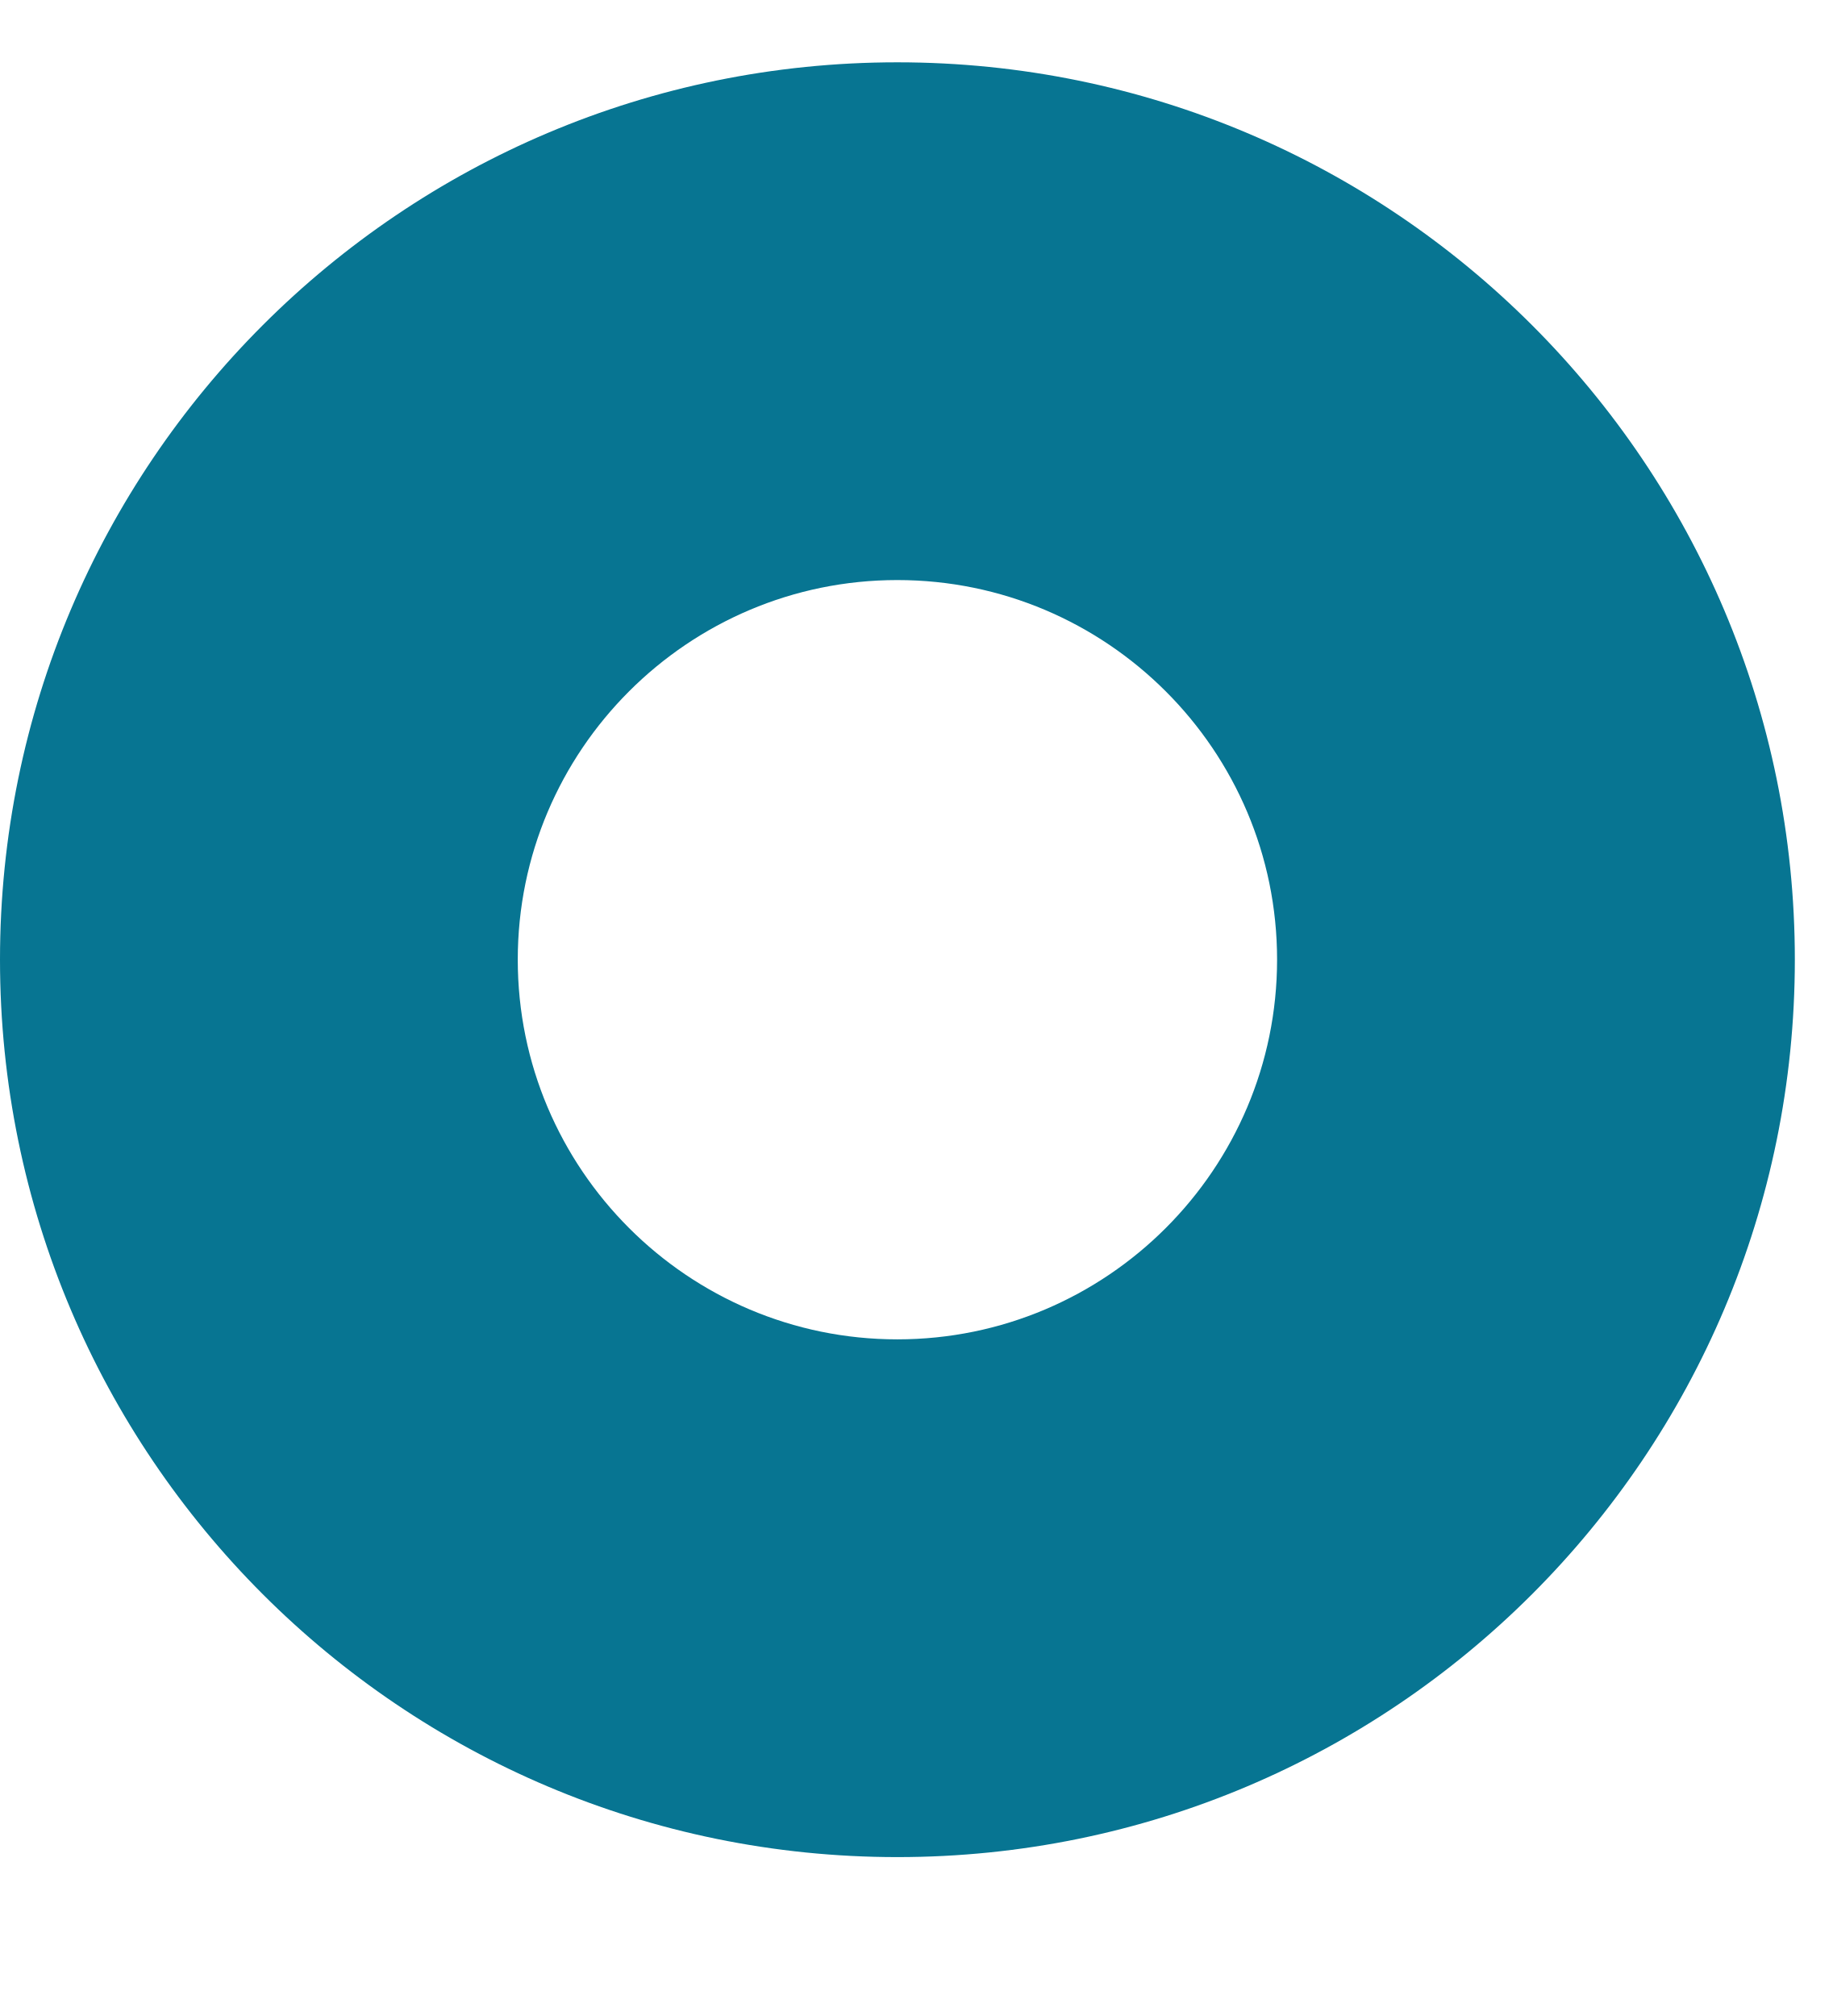
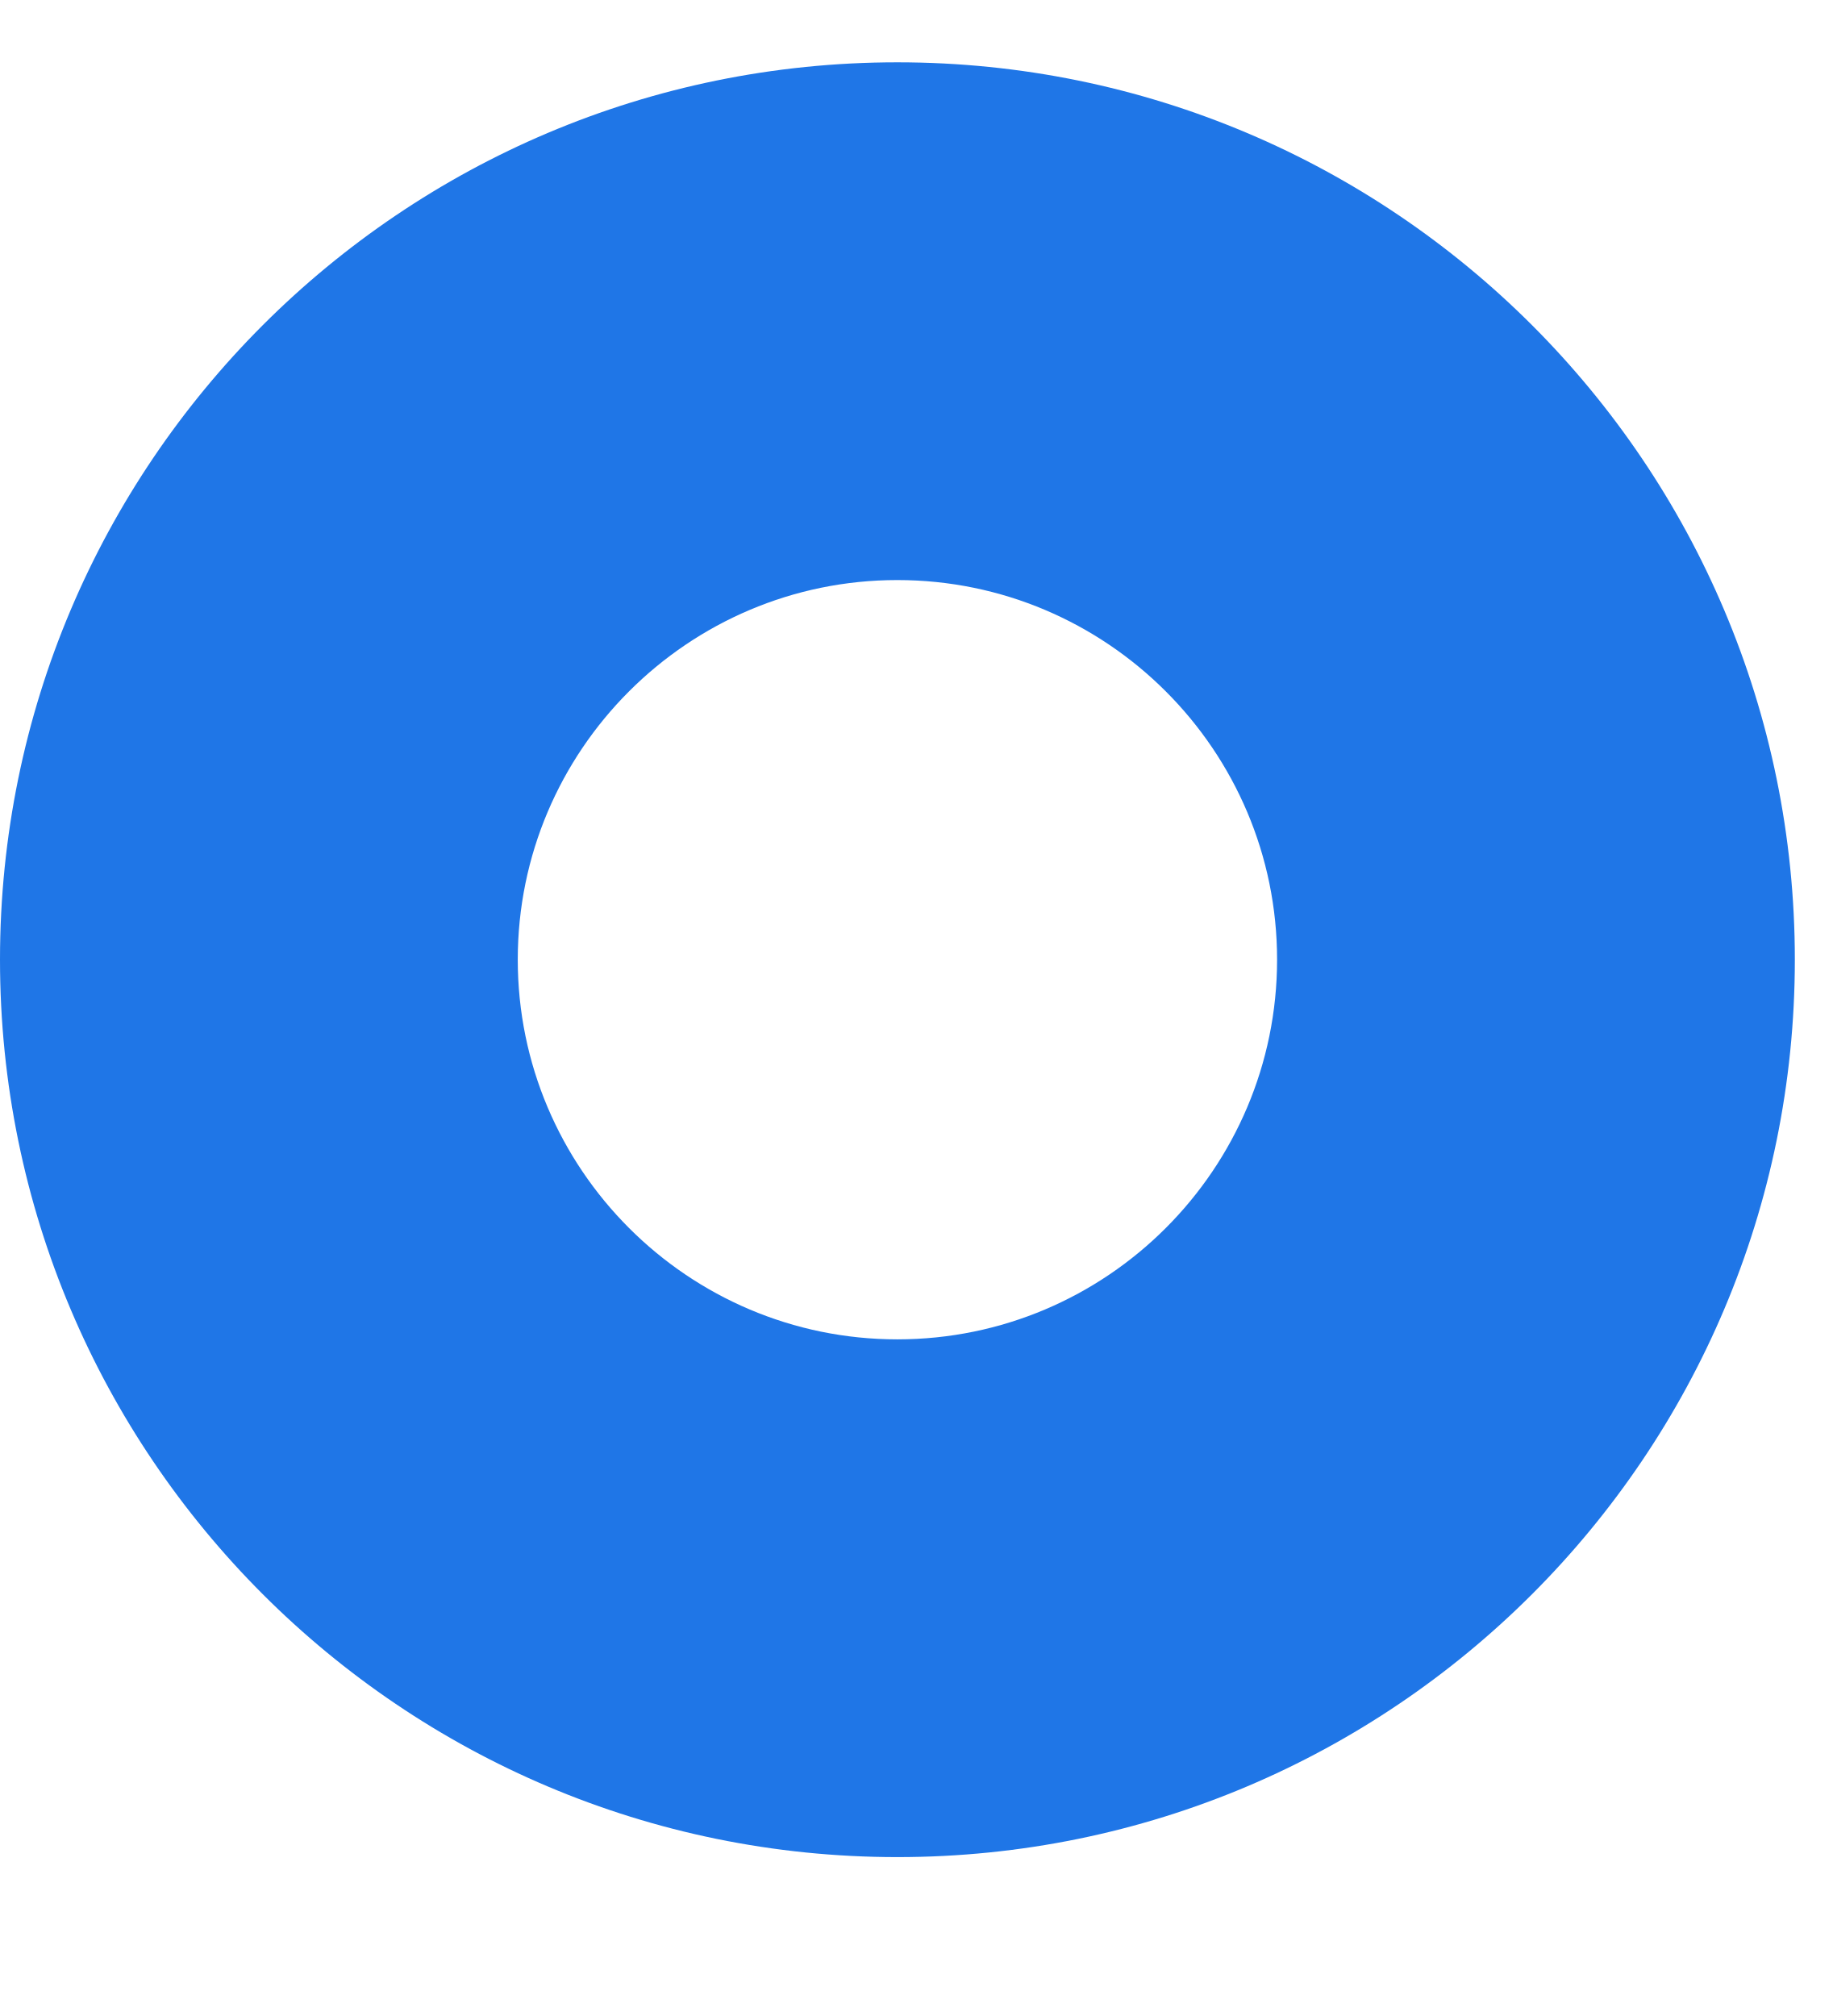
<svg xmlns="http://www.w3.org/2000/svg" width="10" height="11" viewBox="0 0 10 11" fill="none">
-   <path fill-rule="evenodd" clip-rule="evenodd" d="M4.896 3.165C3.754 3.165 2.825 4.094 2.825 5.236C2.825 6.379 3.754 7.308 4.896 7.308C6.039 7.308 6.968 6.379 6.968 5.236C6.968 4.094 6.039 3.165 4.896 3.165ZM4.896 0.34C7.601 0.34 9.793 2.532 9.793 5.236C9.793 7.941 7.601 10.133 4.896 10.133C2.192 10.133 0 7.941 0 5.236C0 2.532 2.192 0.34 4.896 0.34Z" fill="#077592" />
+   <path fill-rule="evenodd" clip-rule="evenodd" d="M4.896 3.165C3.754 3.165 2.825 4.094 2.825 5.236C2.825 6.379 3.754 7.308 4.896 7.308C6.039 7.308 6.968 6.379 6.968 5.236C6.968 4.094 6.039 3.165 4.896 3.165ZM4.896 0.34C7.601 0.34 9.793 2.532 9.793 5.236C9.793 7.941 7.601 10.133 4.896 10.133C2.192 10.133 0 7.941 0 5.236C0 2.532 2.192 0.34 4.896 0.34Z" fill="#1f76e7" />
</svg>
